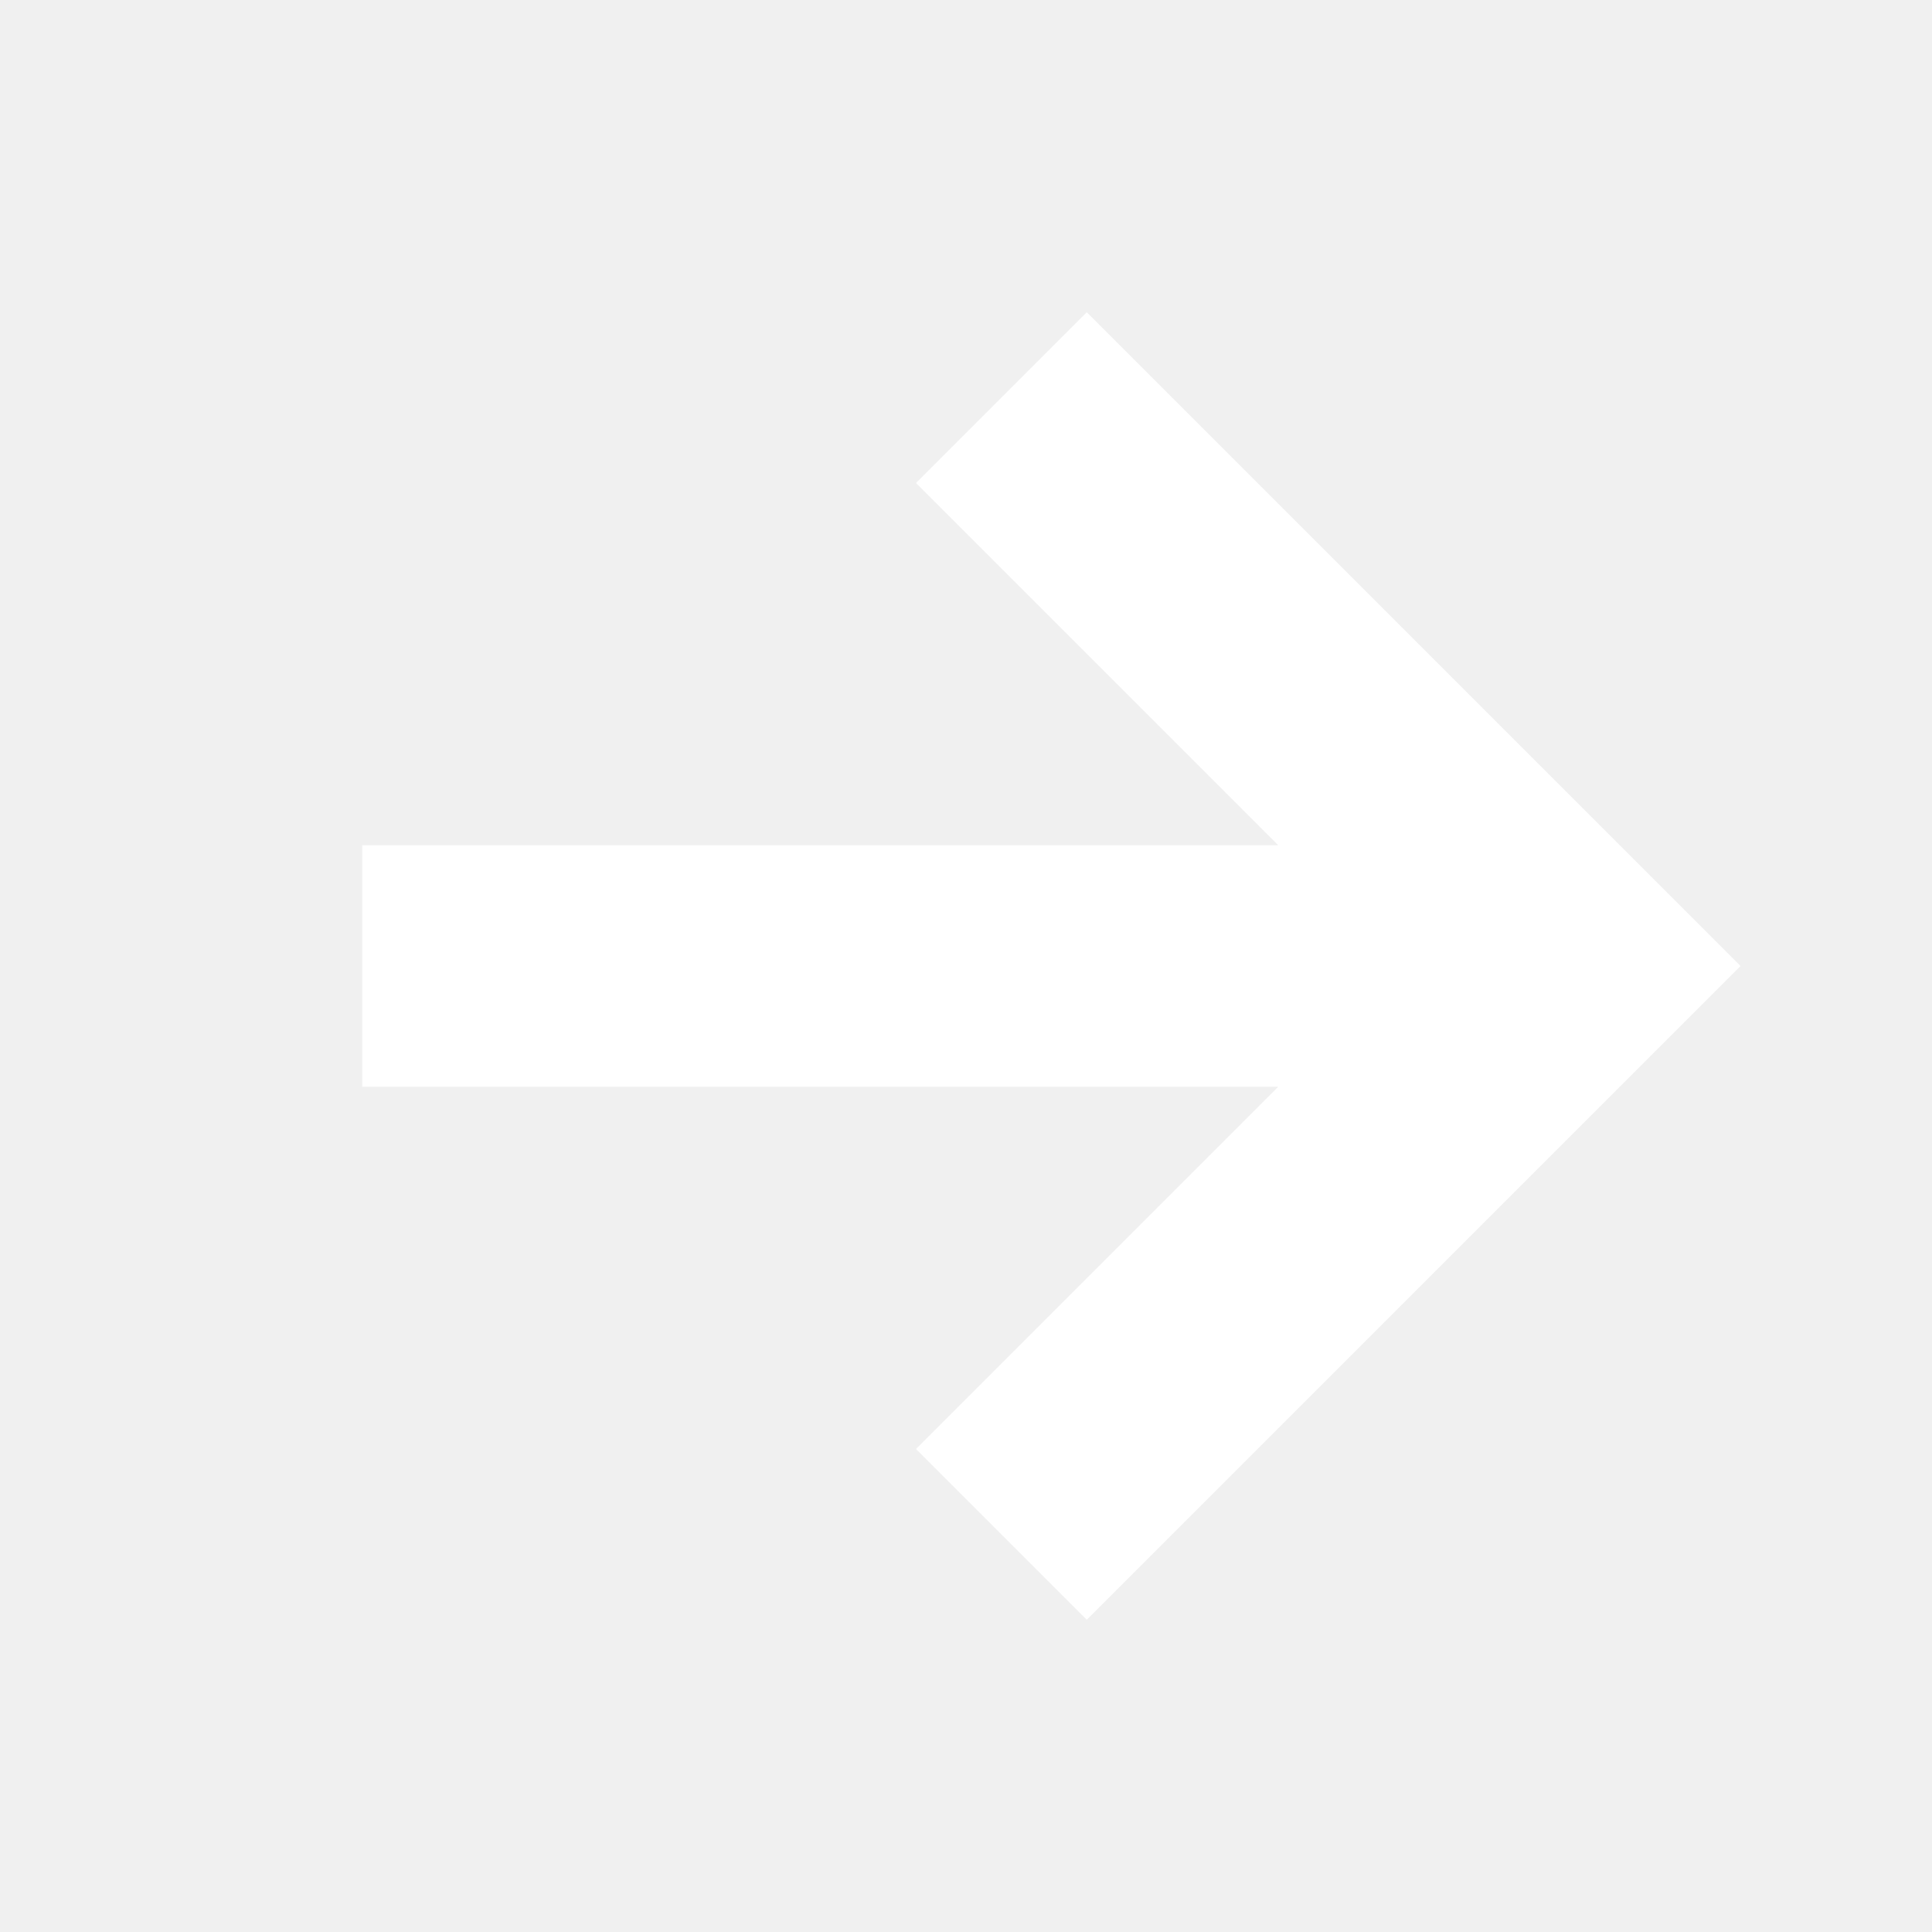
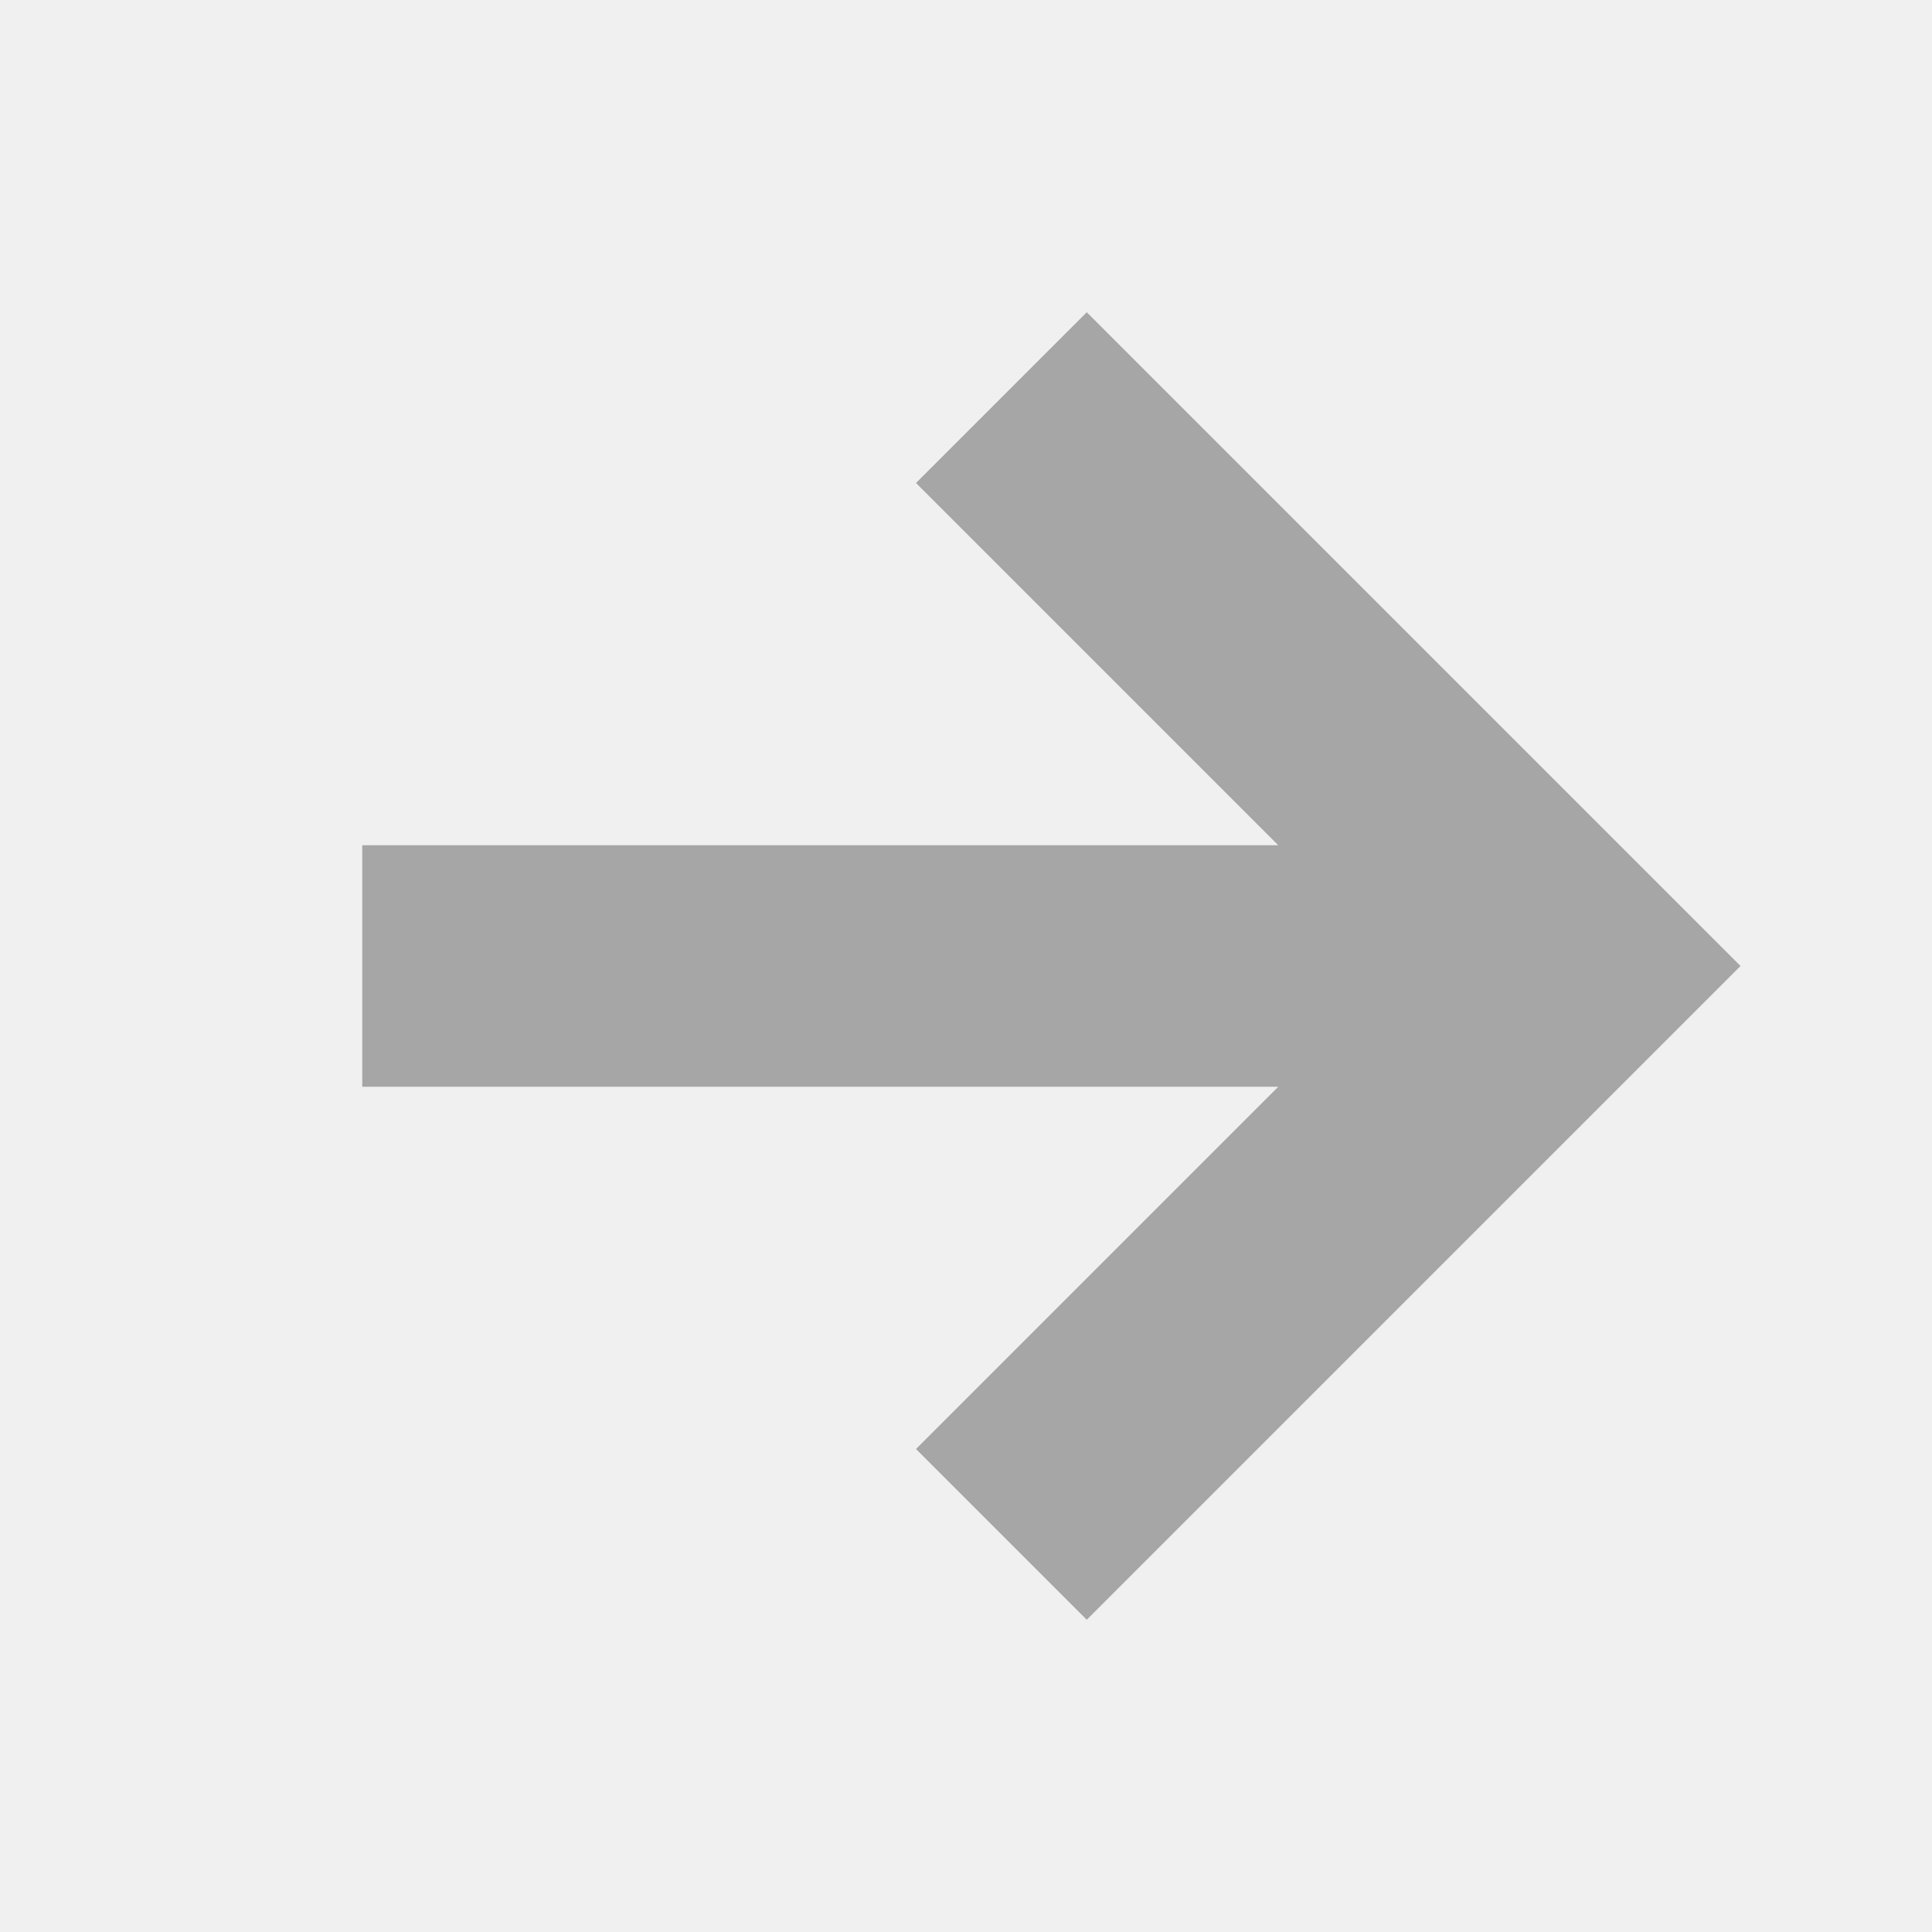
<svg xmlns="http://www.w3.org/2000/svg" width="24" height="24" viewBox="0 0 16 16" aria-hidden="true" focusable="false" class="Icon Icon--arrow-right">
  <g fill-rule="evenodd">
    <rect fill="none" stroke="none" x="0" y="0" width="24" height="24" />
-     <path fill="none" stroke="white" stroke-linecap="square" stroke-linejoin="miter" stroke-width="2" d="M9 4l4 4-4 4m3-4H3h9z" />
+     <path fill="none" stroke="#a6a6a6" stroke-linecap="square" stroke-linejoin="miter" stroke-width="2" d="M9 4l4 4-4 4m3-4H3h9z" />
  </g>
</svg>
